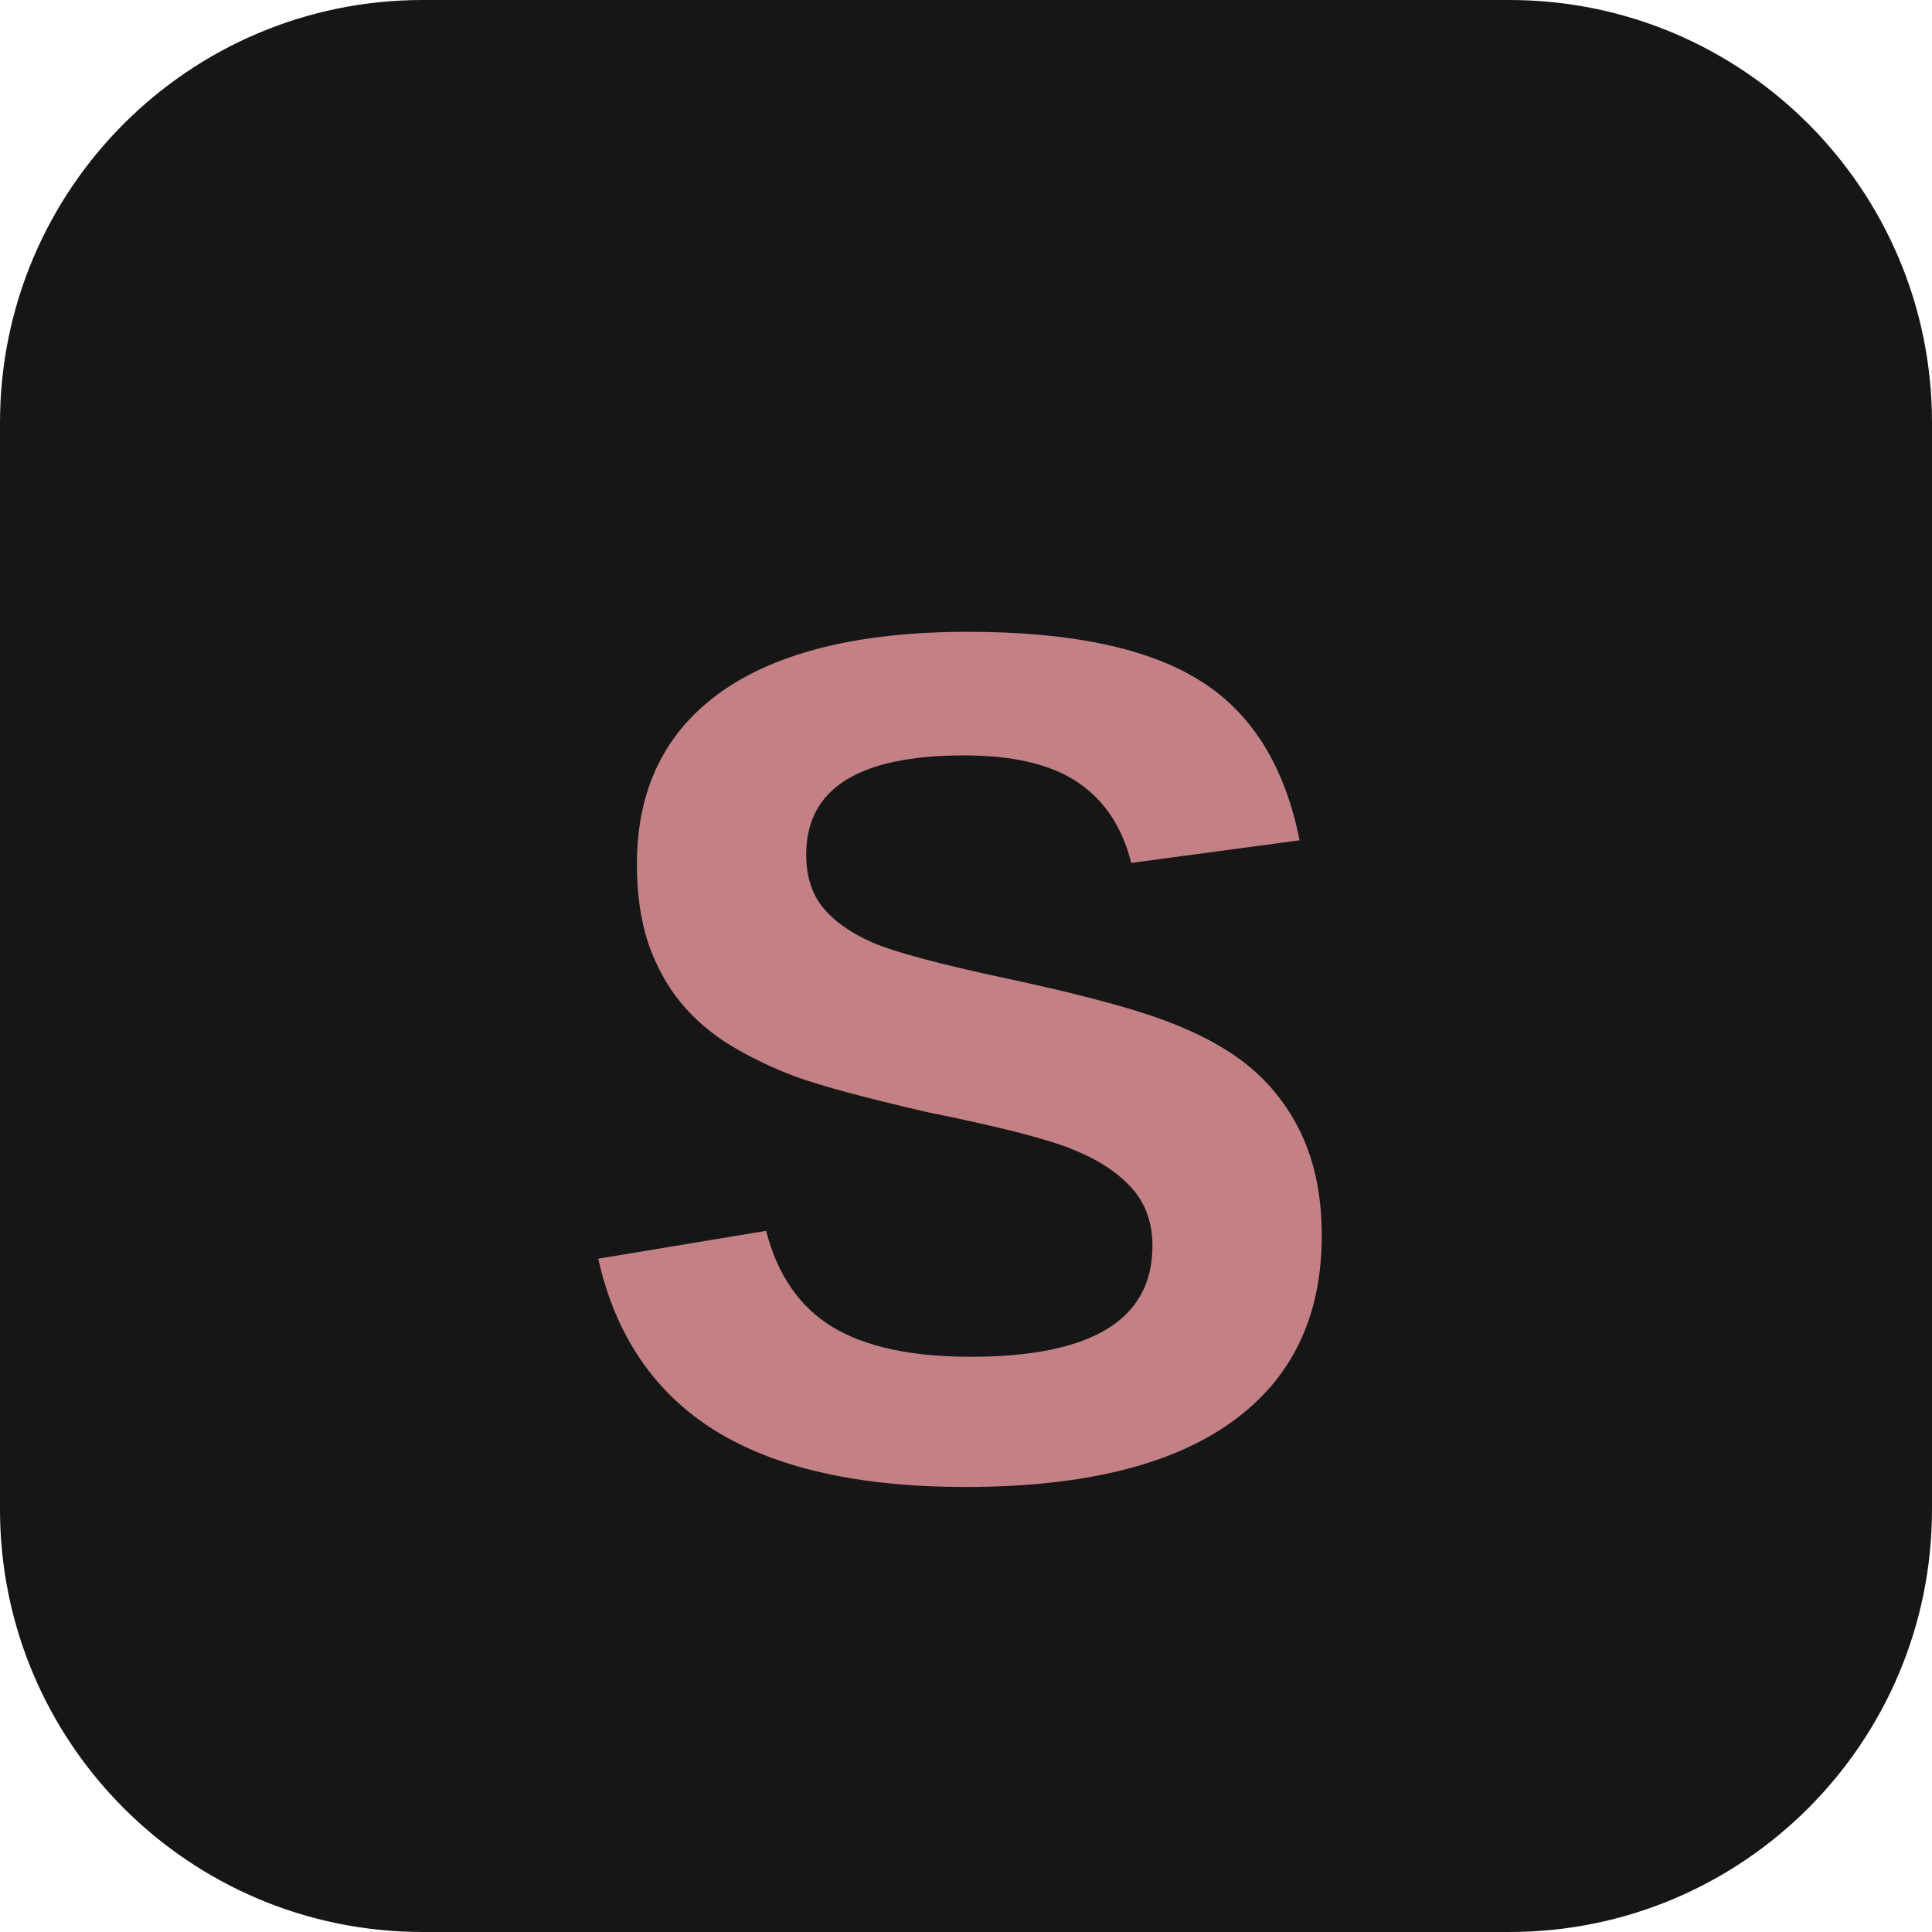
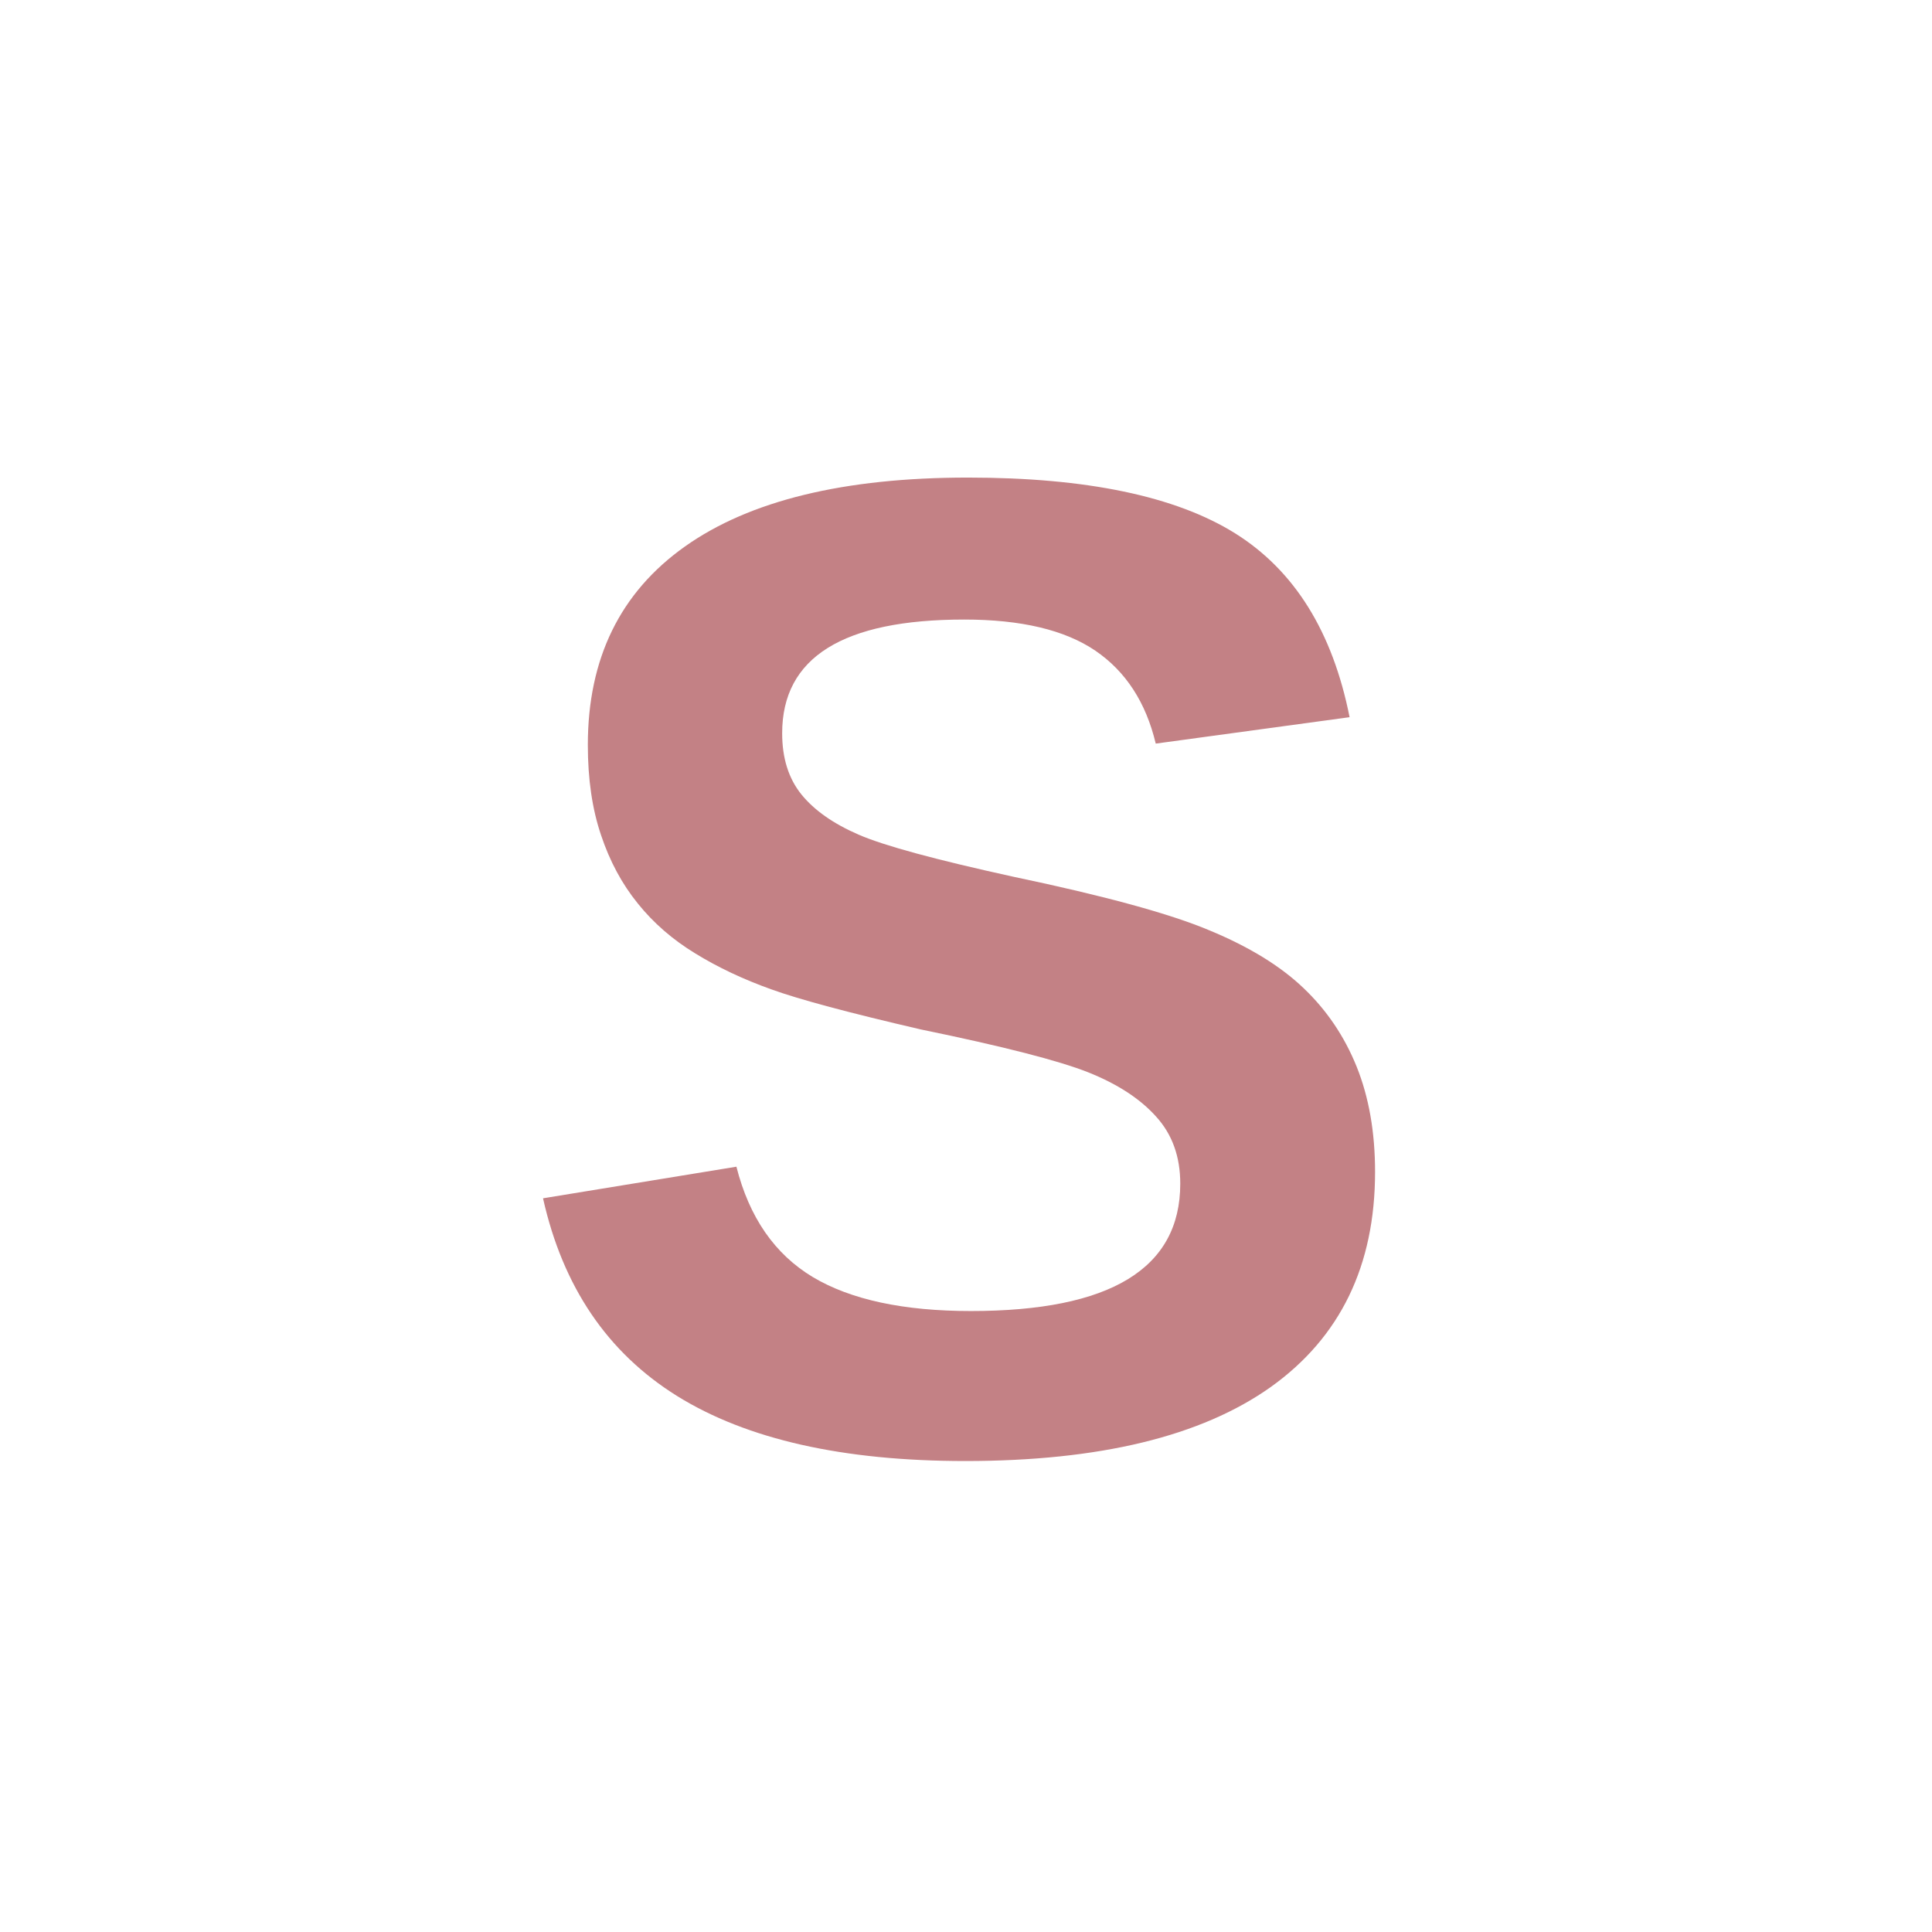
<svg xmlns="http://www.w3.org/2000/svg" viewBox="0 0 64 64">
-   <rect width="64" height="64" rx="14" fill="#161616" />
-   <text x="32" y="35" text-anchor="middle" dominant-baseline="central" font-family="Poppins, Segoe UI, Arial, sans-serif" font-size="40" font-weight="700" fill="#c38185">S</text>
+   <text x="32" y="32" text-anchor="middle" dominant-baseline="central" font-family="Poppins, Segoe UI, Arial, sans-serif" font-size="46" font-weight="700" fill="#c38185">S</text>
</svg>
